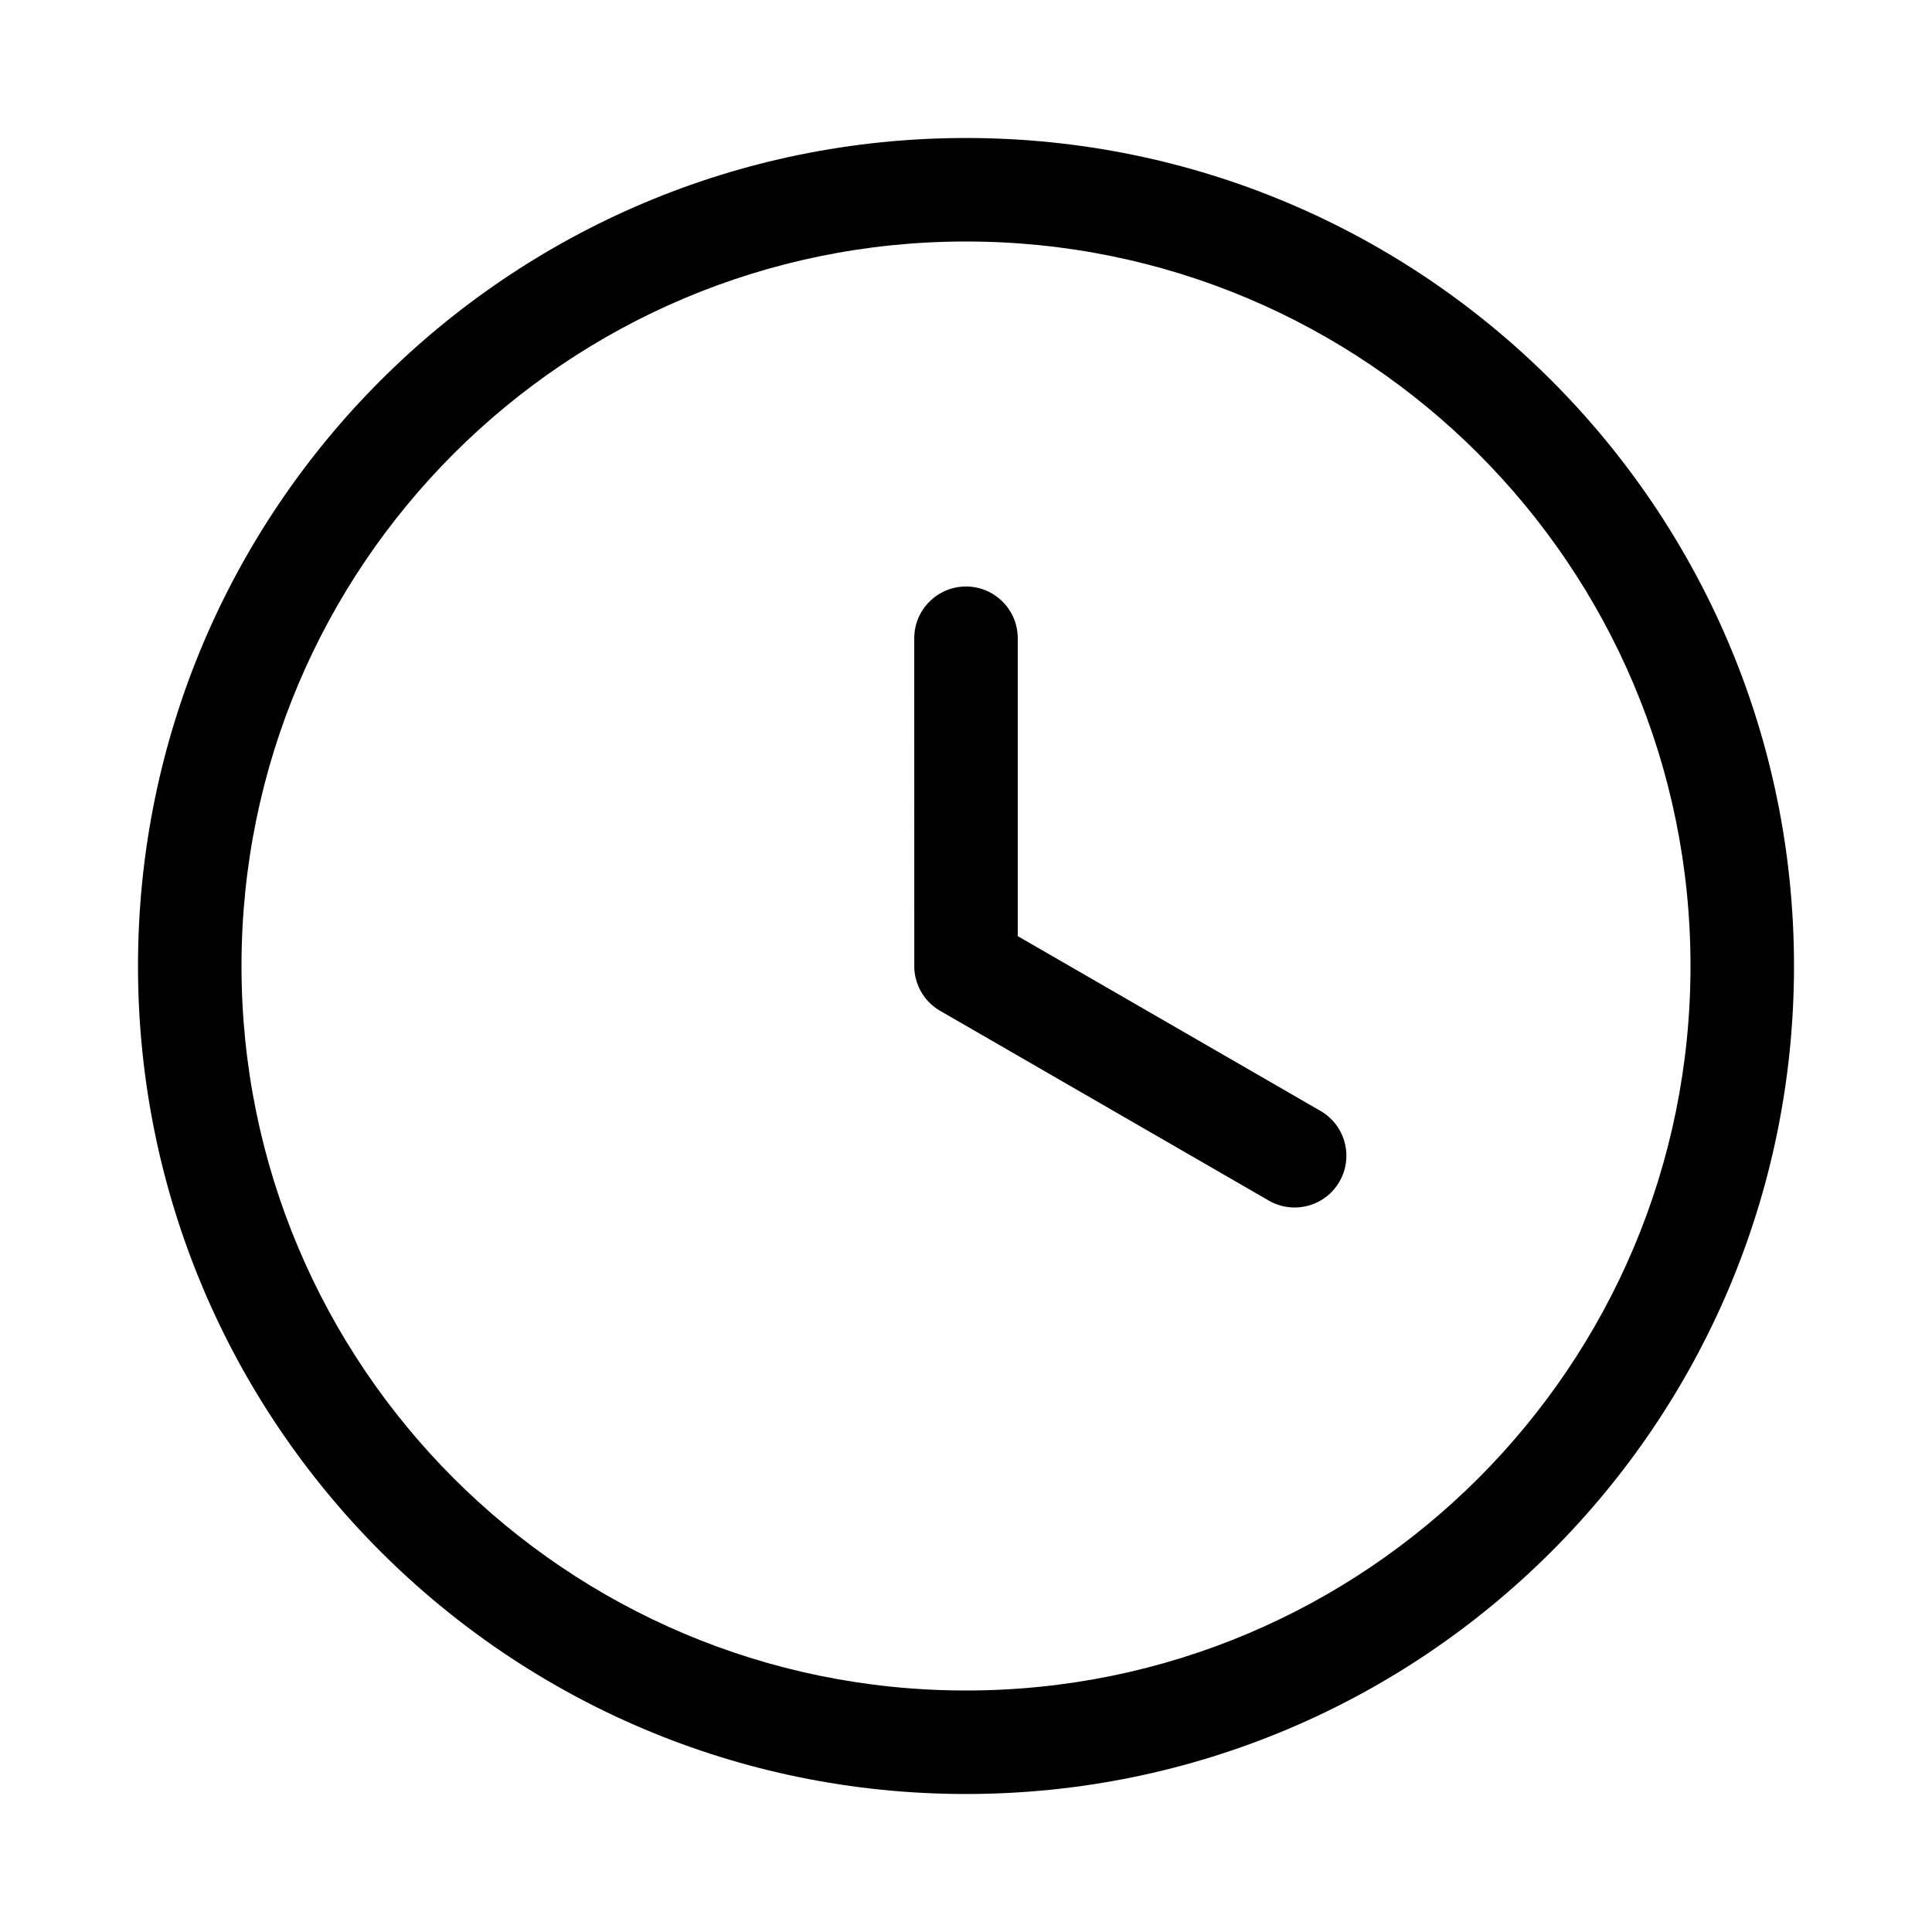
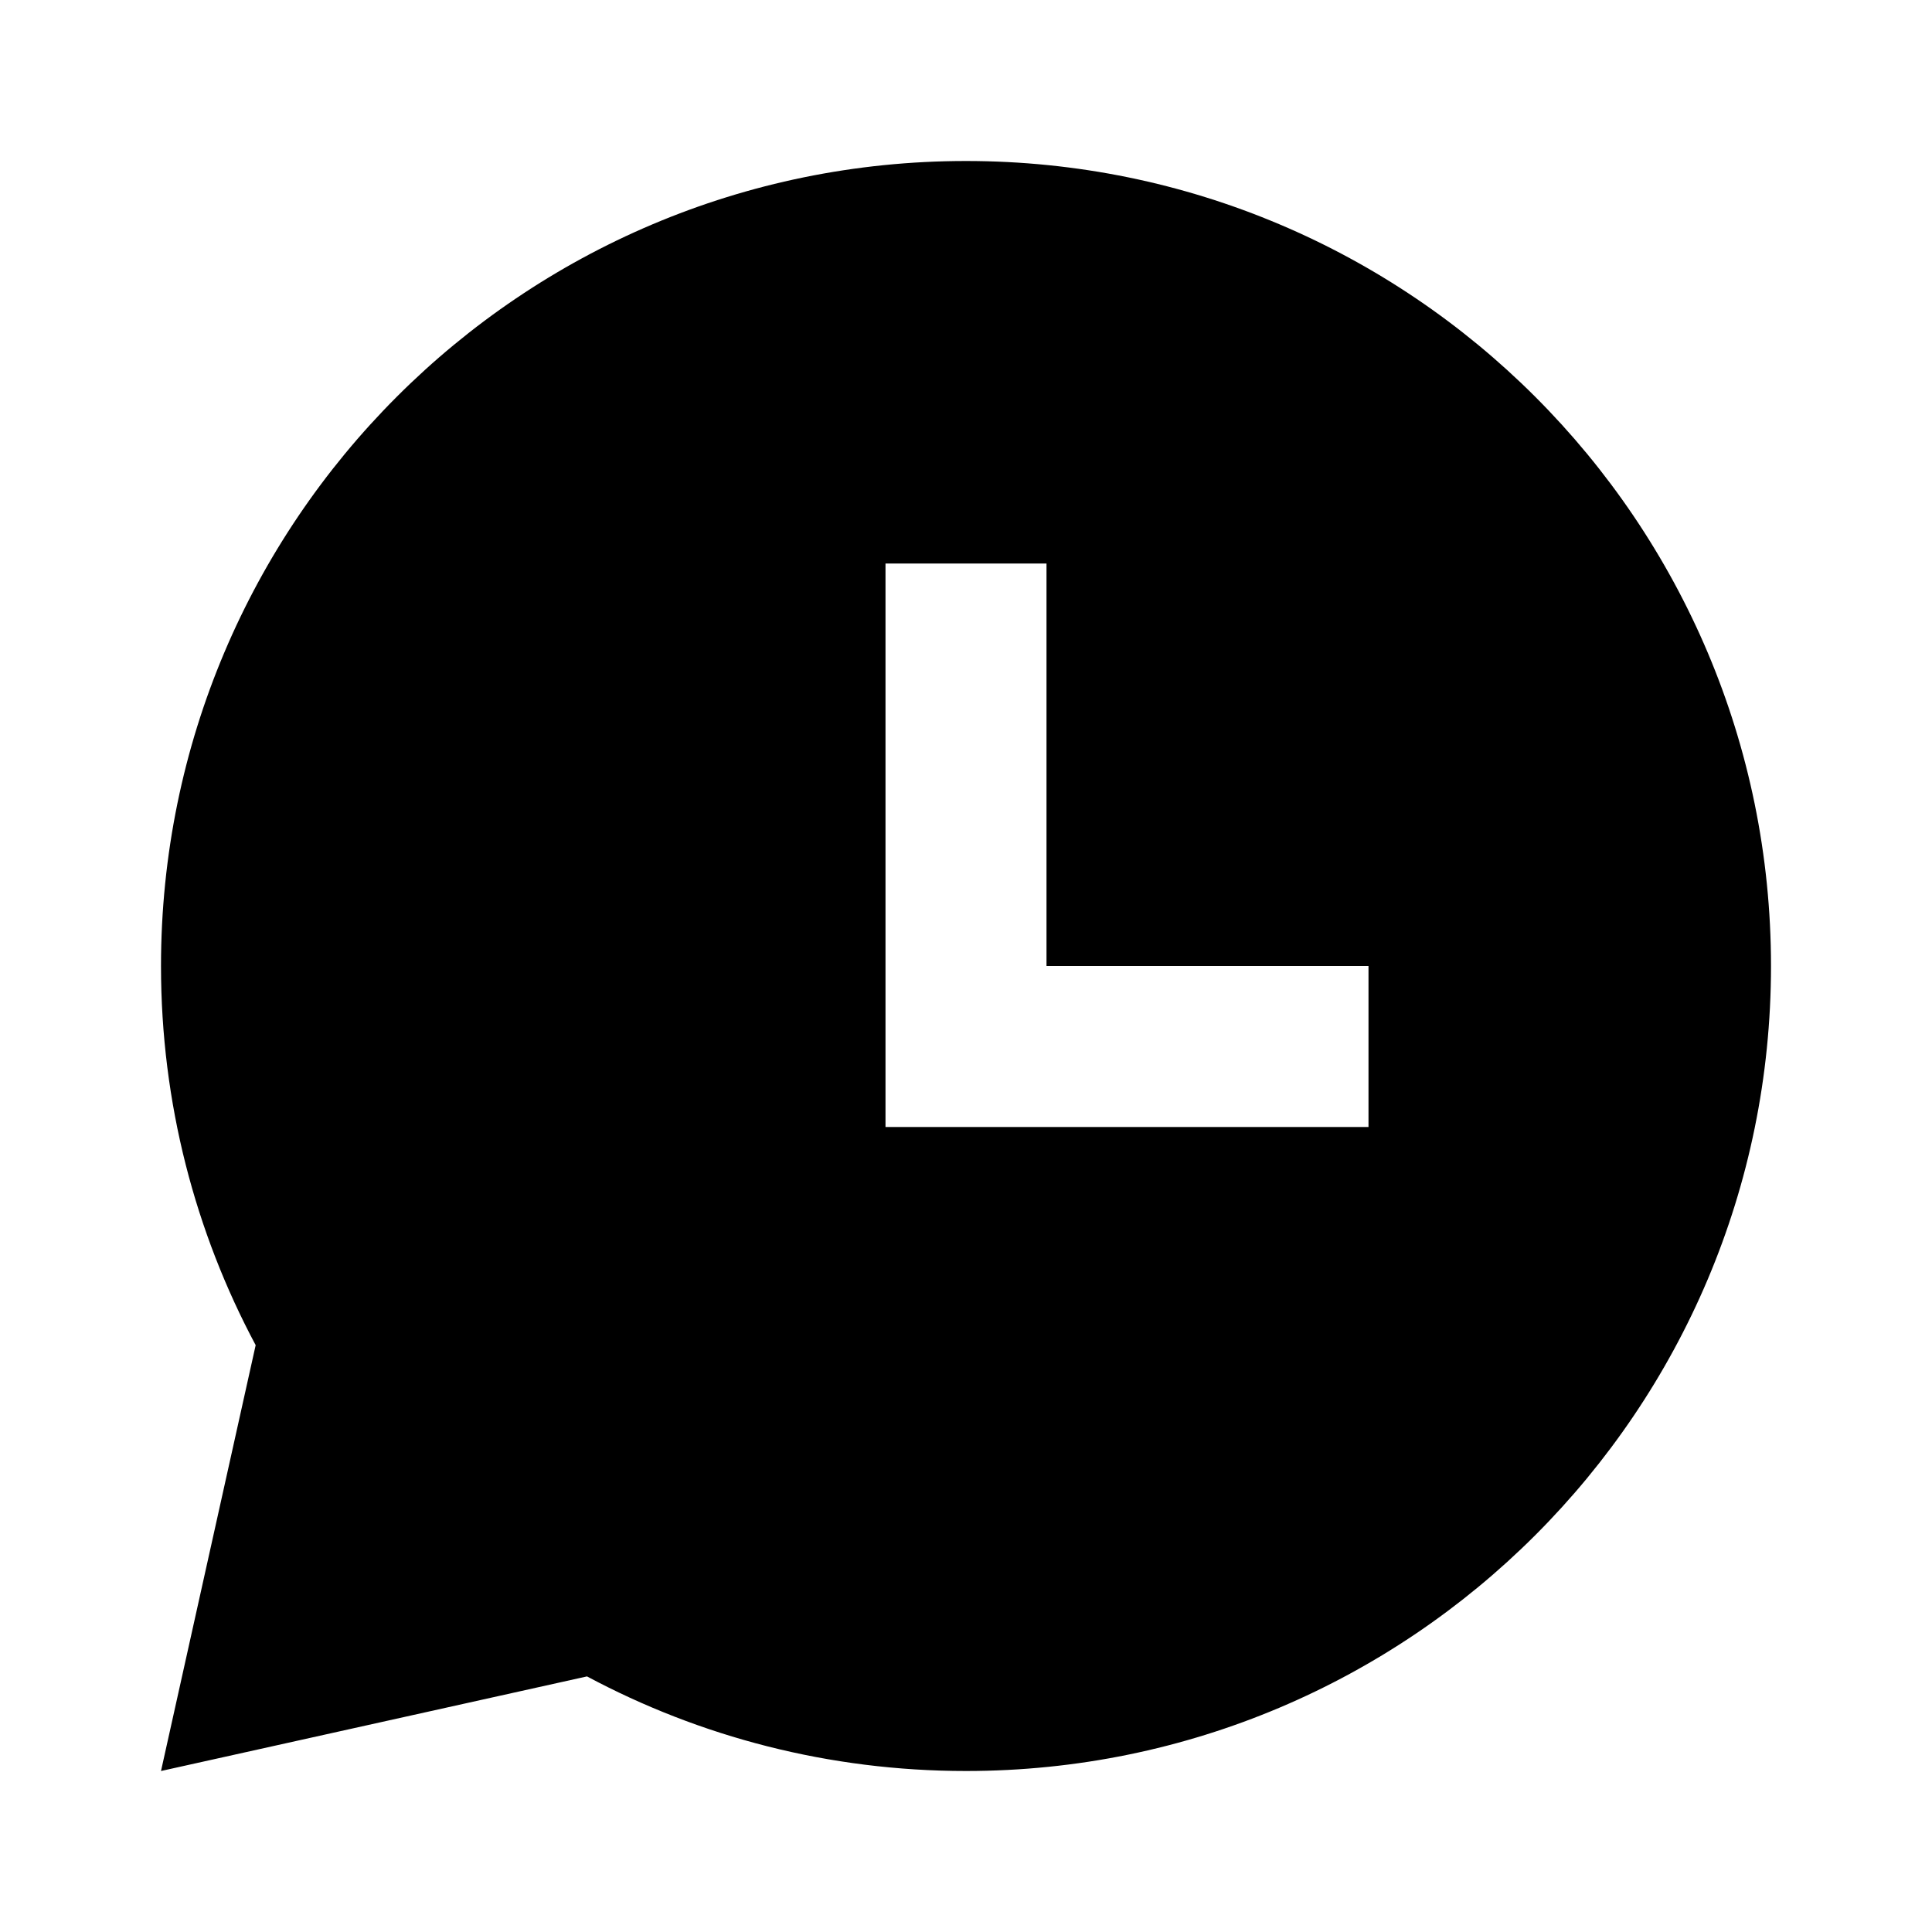
- <svg xmlns="http://www.w3.org/2000/svg" width="56px" height="56px" viewBox="0 0 56 56" version="1.1">
-   <g id="Icons-56/recent_outline_56" stroke="none" stroke-width="1" fill="none" fill-rule="evenodd">
-     <g id="recent_outline_56">
-       <rect x="0" y="0" width="56" height="56" />
-       <path d="M28,4 C41.255,4 52,14.745 52,28 C52,41.255 41.255,52 28,52 C14.745,52 4,41.255 4,28 C4,14.745 14.745,4 28,4 Z M28,7 C16.402,7 7,16.402 7,28 C7,39.598 16.402,49 28,49 C39.598,49 49,39.598 49,28 C49,16.402 39.598,7 28,7 Z M26.661,28.677 L26.639,28.63 C26.63,28.611 26.621,28.592 26.614,28.573 C26.583,28.499 26.558,28.423 26.54,28.345 C26.537,28.333 26.535,28.321 26.532,28.31 C26.527,28.286 26.523,28.263 26.519,28.24 C26.515,28.215 26.512,28.191 26.509,28.166 C26.503,28.111 26.5,28.056 26.5,28 L26.504,28.109 C26.502,28.09 26.501,28.072 26.501,28.053 L26.5,18.5 C26.5,17.672 27.172,17 28,17 C28.828,17 29.5,17.672 29.5,18.5 L29.5,18.5 L29.5,27.134 L38.276,32.201 C38.952,32.591 39.209,33.426 38.892,34.121 L38.825,34.25 C38.411,34.967 37.494,35.213 36.776,34.799 L36.776,34.799 L27.25,29.299 C27.24,29.293 27.23,29.287 27.22,29.281 C27.201,29.27 27.182,29.258 27.163,29.245 C27.147,29.234 27.13,29.222 27.114,29.21 C27.095,29.197 27.077,29.182 27.058,29.168 C27.037,29.15 27.015,29.132 26.995,29.114 C26.985,29.104 26.975,29.095 26.965,29.085 C26.942,29.065 26.921,29.043 26.901,29.021 C26.89,29.009 26.878,28.996 26.867,28.983 C26.848,28.962 26.83,28.939 26.812,28.917 C26.8,28.9 26.787,28.883 26.775,28.866 C26.761,28.847 26.748,28.827 26.736,28.808 C26.726,28.793 26.717,28.778 26.708,28.762 C26.696,28.743 26.685,28.723 26.675,28.703 L26.661,28.677 L26.661,28.677 Z" id="↳-Icon-Color" fill="currentColor" fill-rule="nonzero" />
-     </g>
-   </g>
+ <svg xmlns="http://www.w3.org/2000/svg" viewBox="0 0 24 24" fill="currentColor">
+   <path d="M12 2C17.523 2 22 6.477 22 12C22 17.523 17.523 22 12 22C10.298 22 8.695 21.575 7.292 20.825L2 22L3.176 16.71C2.426 15.306 2 13.703 2 12C2 6.477 6.477 2 12 2ZM13 7H11V14H17V12H13V7Z" />
</svg>
